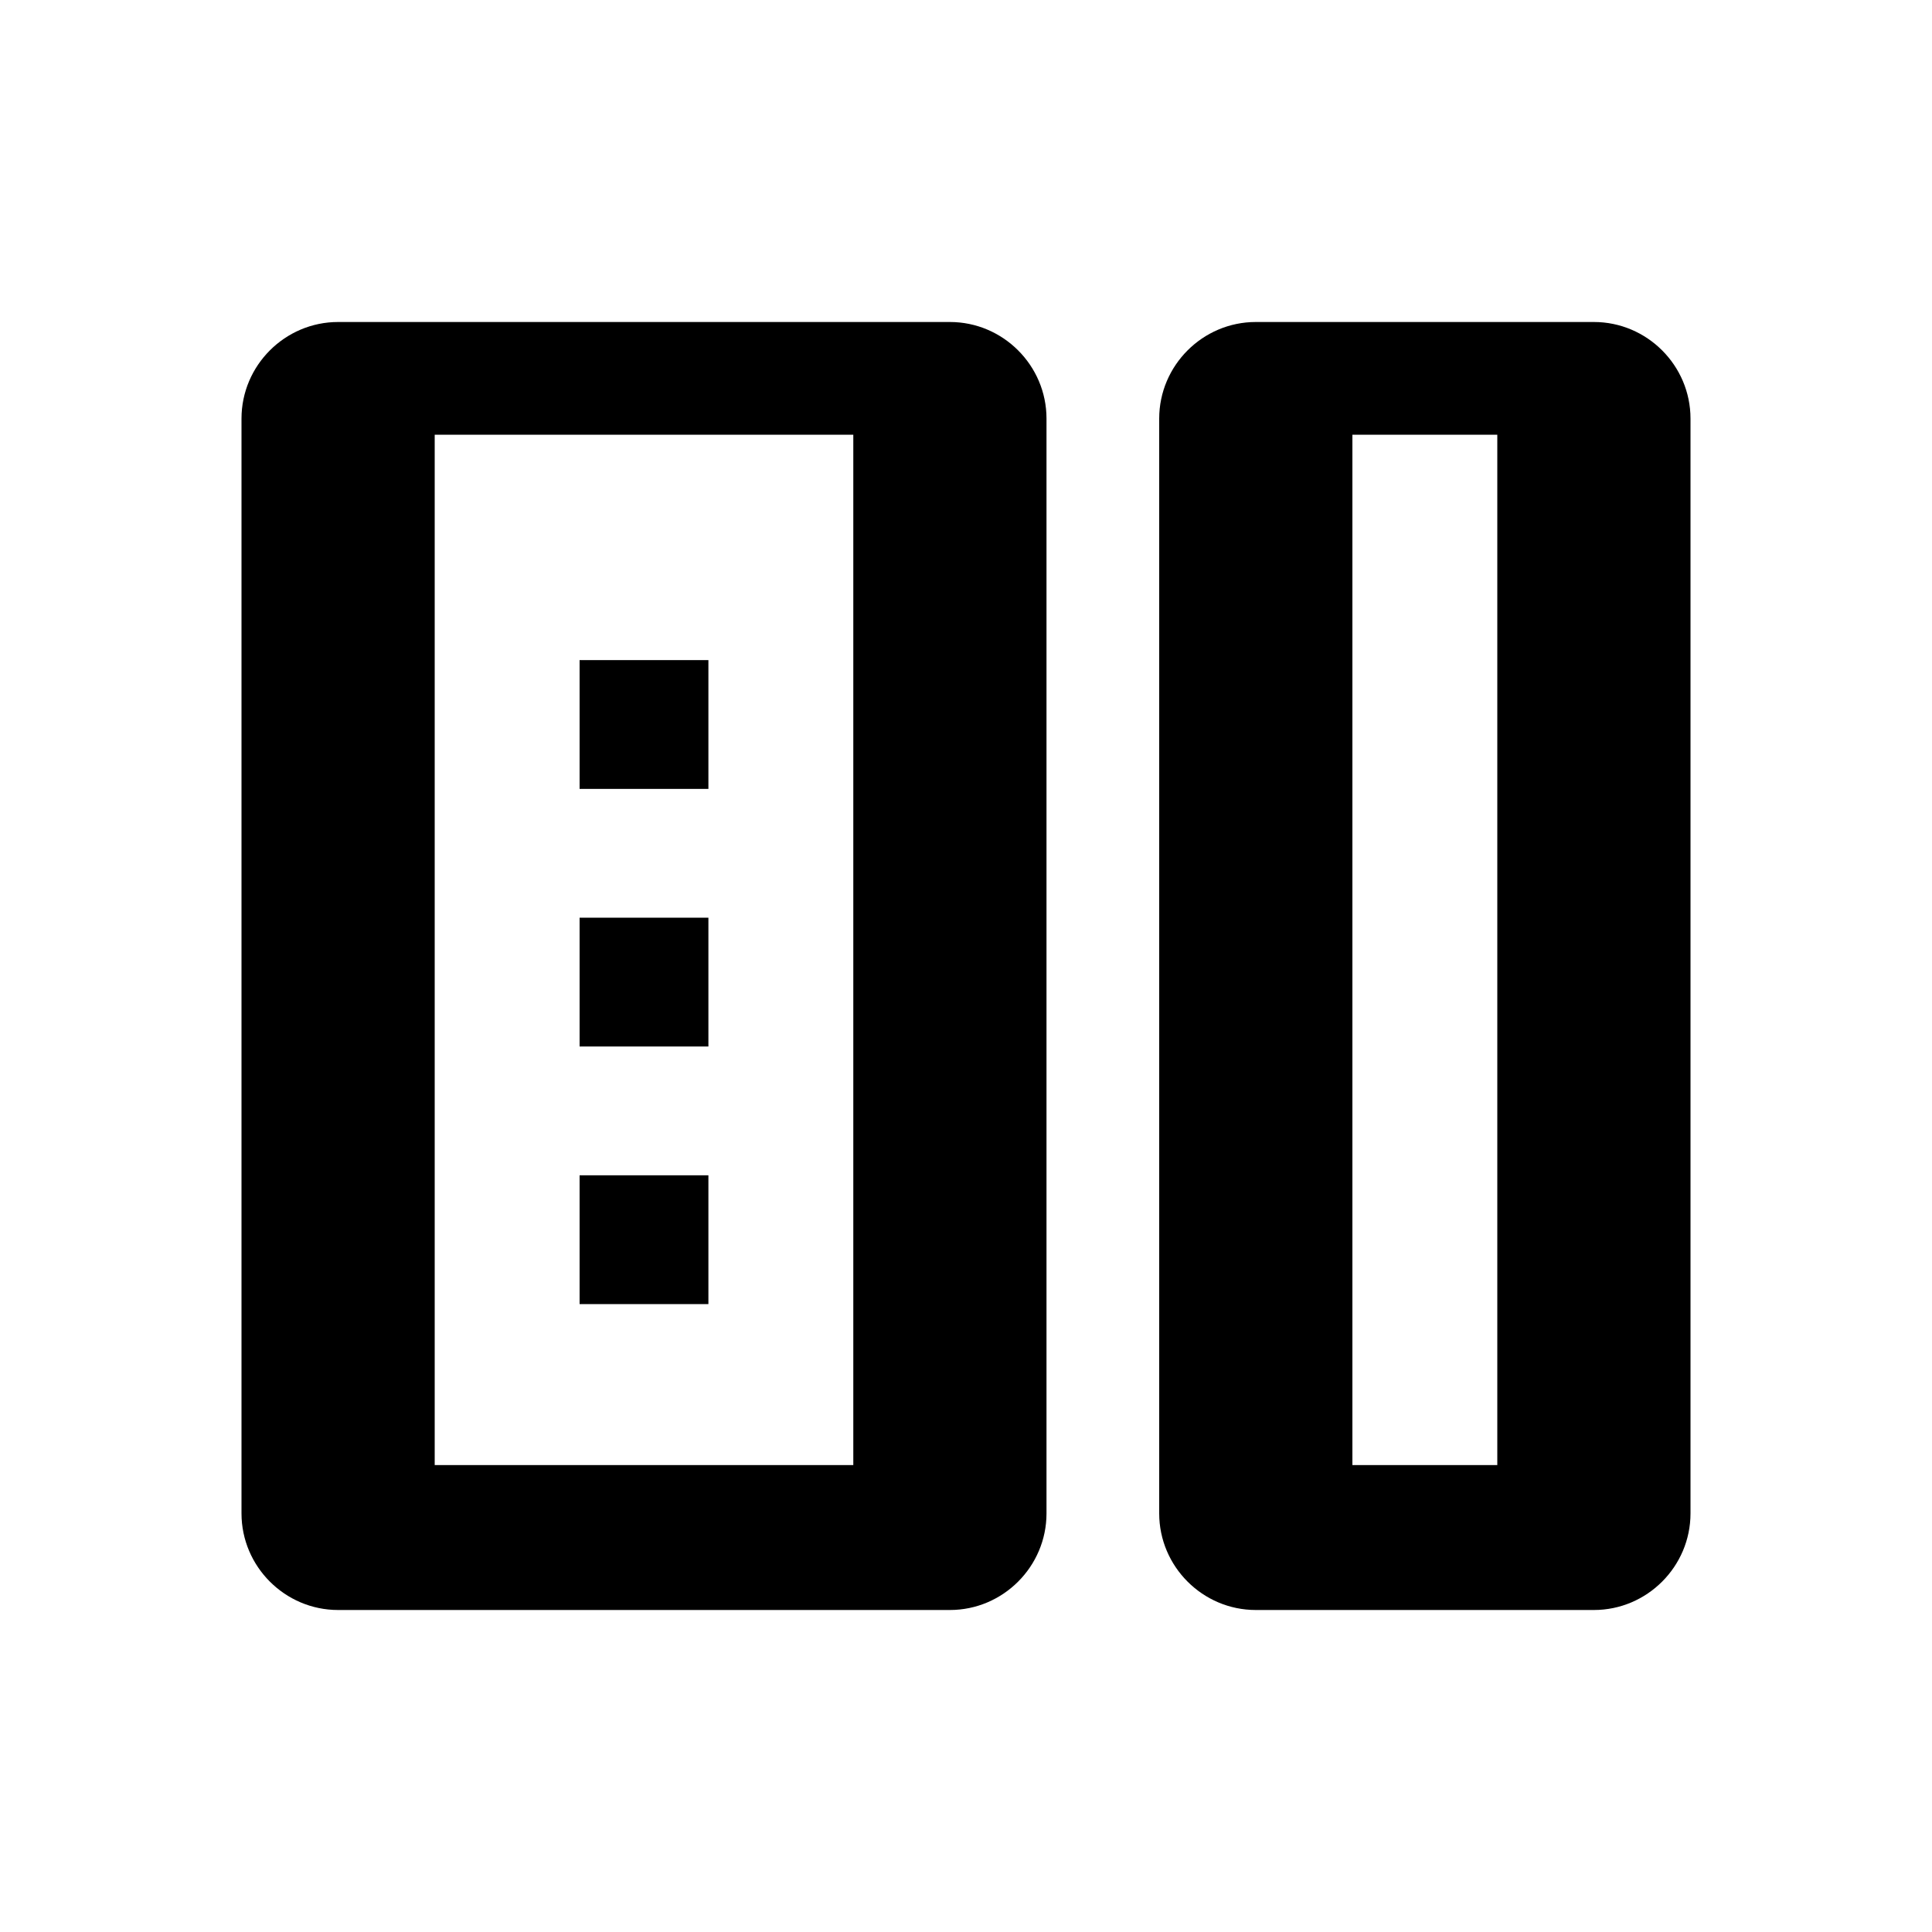
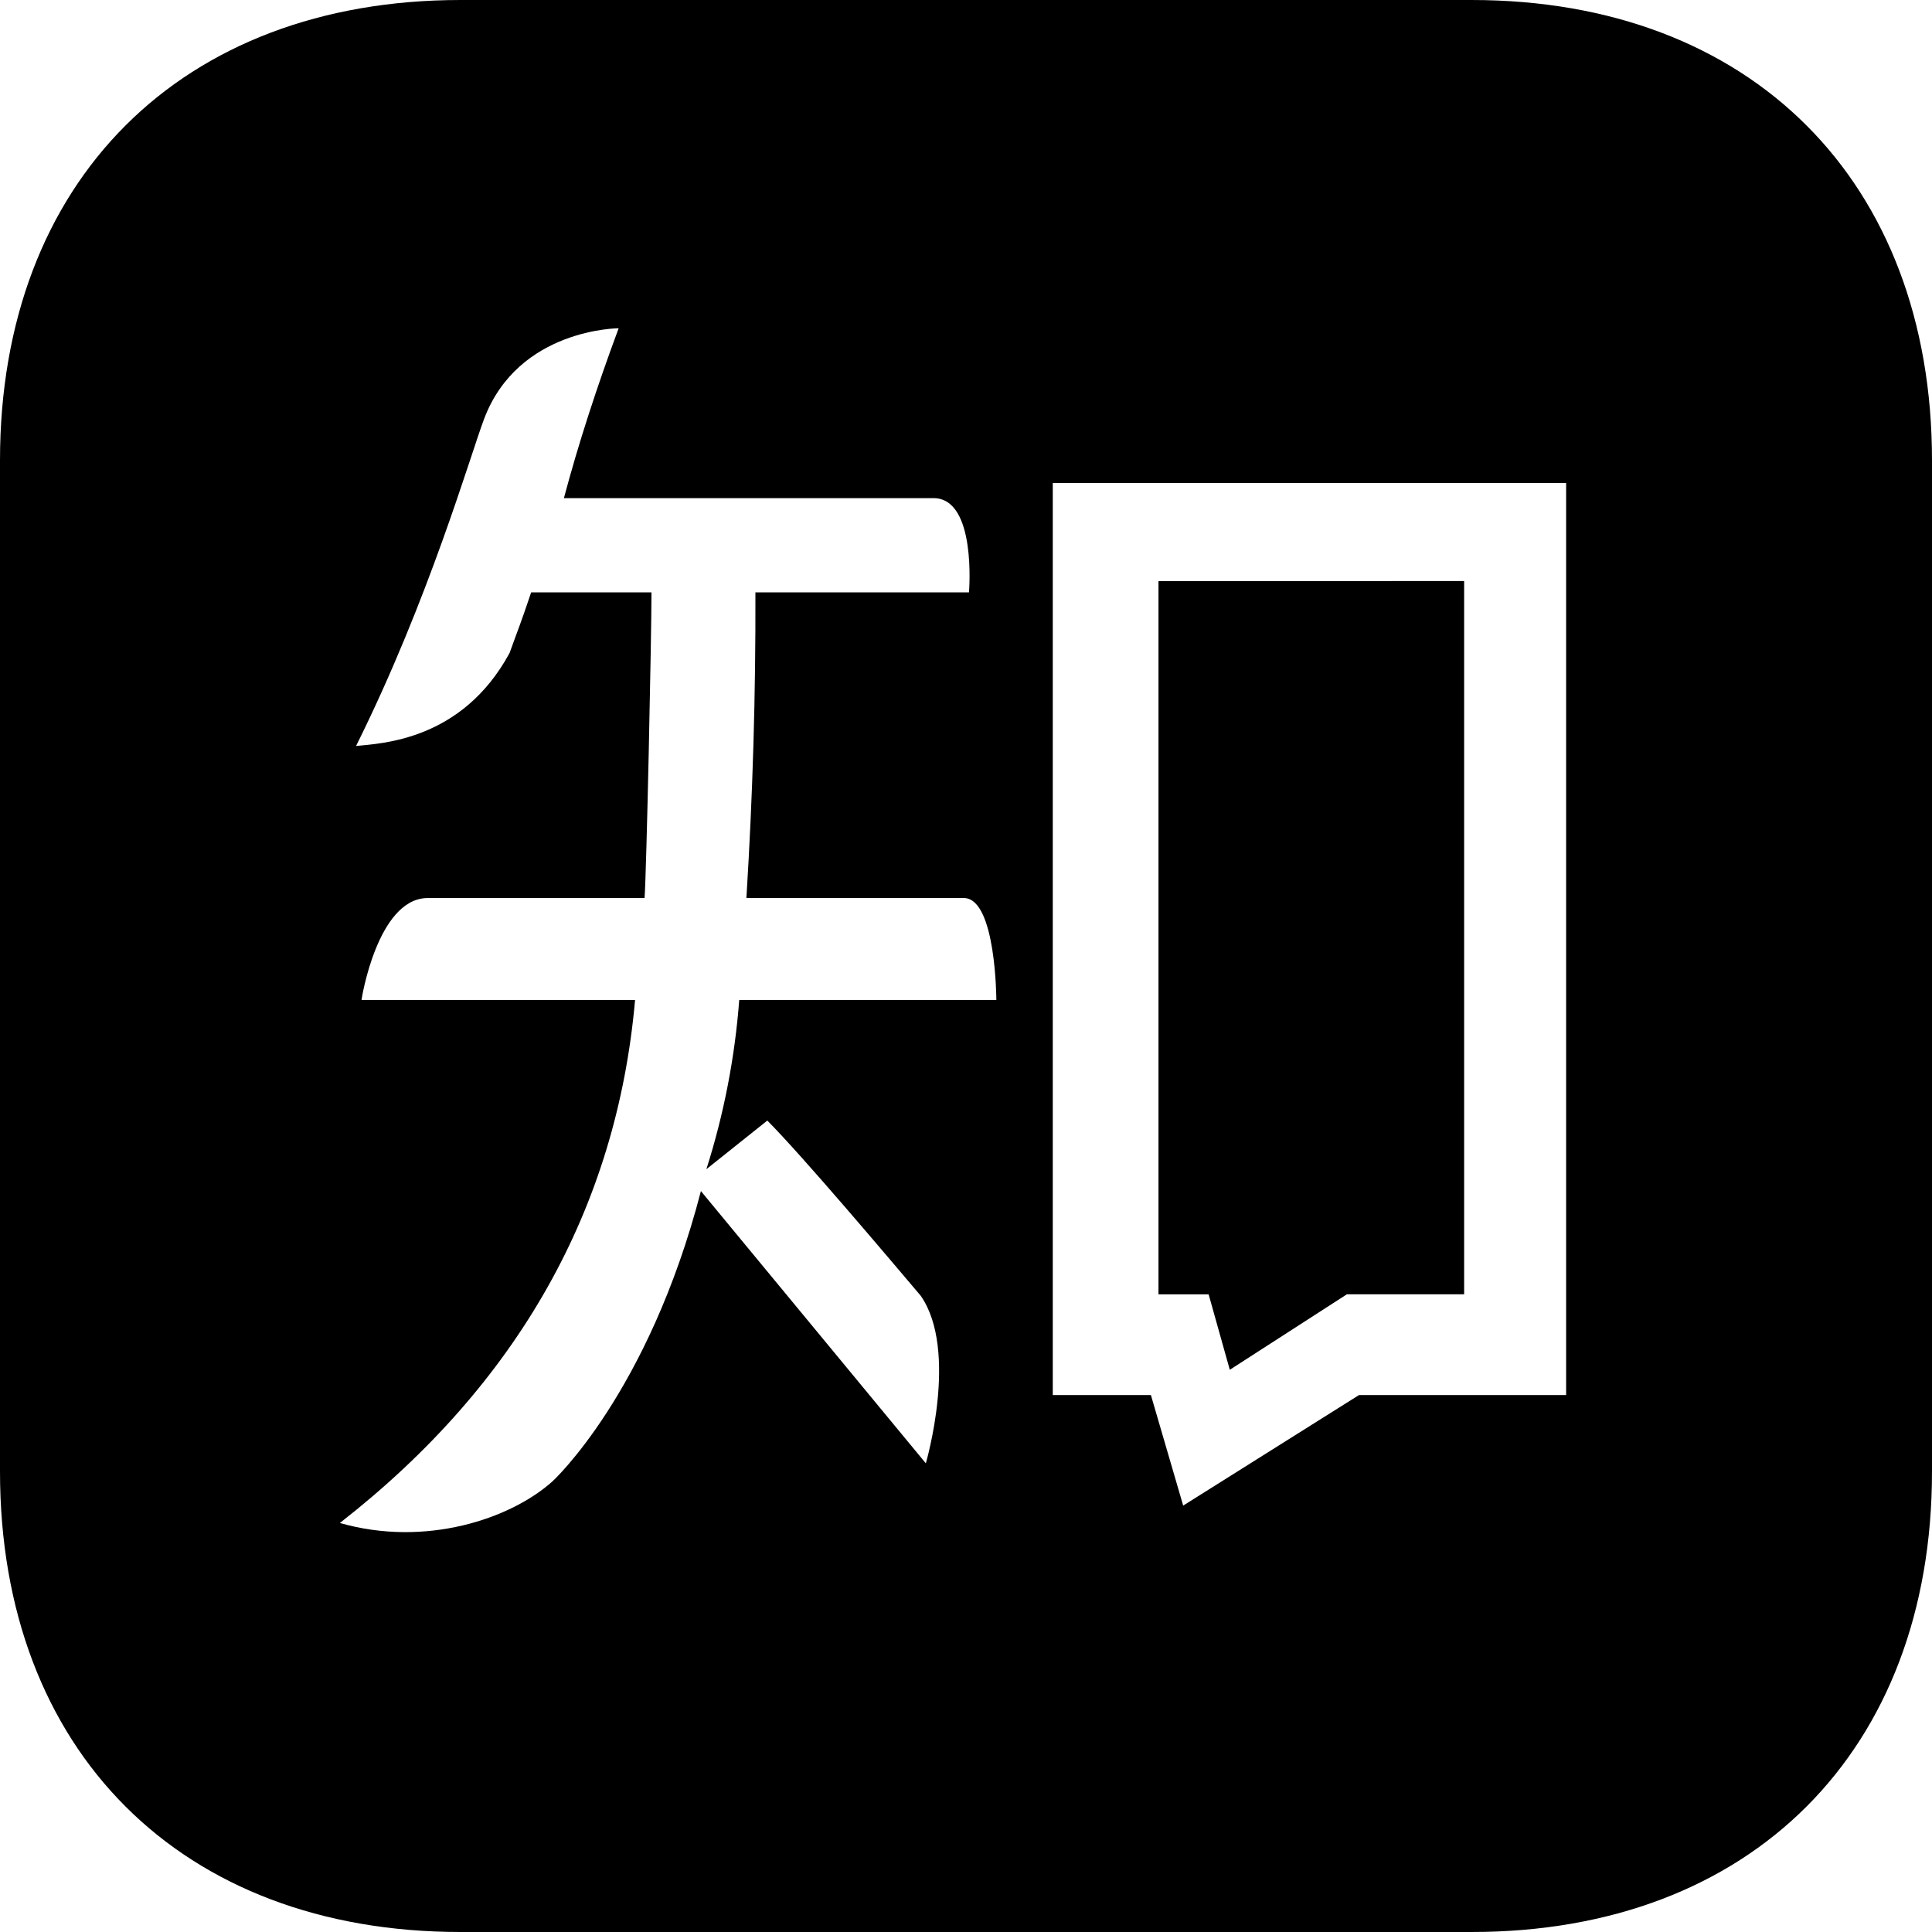
- <svg xmlns="http://www.w3.org/2000/svg" viewBox="0 0 24 24" fill="currentColor">
-   <path d="M3 5.2C3 4.54 3.54 4 4.2 4h7.6c.66 0 1.2.54 1.2 1.2v13.6c0 .66-.54 1.2-1.2 1.2H4.2c-.66 0-1.2-.54-1.2-1.2V5.2Zm2.4.2v12.8h5.2V5.4H5.4Z" />
-   <path d="M14.4 5.2c0-.66.54-1.2 1.2-1.2h4.2c.66 0 1.2.54 1.2 1.2v13.6c0 .66-.54 1.2-1.2 1.2h-4.2c-.66 0-1.2-.54-1.2-1.2V5.2Zm2.4.2v12.8h1.8V5.4h-1.8Z" />
-   <path d="M7.2 8.2h1.6v1.6H7.2V8.2Zm0 3.2h1.6V13H7.2v-1.6Zm0 3.2h1.6v1.6H7.2v-1.6Z" />
+ <svg xmlns="http://www.w3.org/2000/svg" width="24px" height="24px" viewBox="0 0 24 24" role="img">
+   <path d="M5.721 0C2.251 0 0 2.25 0 5.719V18.28C0 21.751 2.252 24 5.721 24h12.56C21.751 24 24 21.75 24 18.281V5.72C24 2.249 21.75 0 18.281 0zm1.964 4.078c-.271.73-.5 1.434-.68 2.11h4.587c.545-.006.445 1.168.445 1.171H9.384a58.104 58.104 0 01-.112 3.797h2.712c.388.023.393 1.251.393 1.266H9.183a9.223 9.223 0 01-.408 2.102l.757-.604c.452.456 1.512 1.712 1.906 2.177.473.681.063 2.081.063 2.081l-2.794-3.382c-.653 2.518-1.845 3.607-1.845 3.607-.523.468-1.58.82-2.64.516 2.218-1.73 3.44-3.917 3.667-6.497H4.491c0-.015.197-1.243.806-1.266h2.71c.024-.32.086-3.254.086-3.797H6.598c-.136.406-.158.447-.268.753-.594 1.095-1.603 1.122-1.907 1.155.906-1.821 1.416-3.6 1.591-4.064.425-1.124 1.671-1.125 1.671-1.125zM13.078 6h6.377v11.33h-2.573l-2.184 1.373-.401-1.373h-1.219zm1.313 1.219v8.86h.623l.263.937 1.455-.938h1.456v-8.86z" />
</svg>
